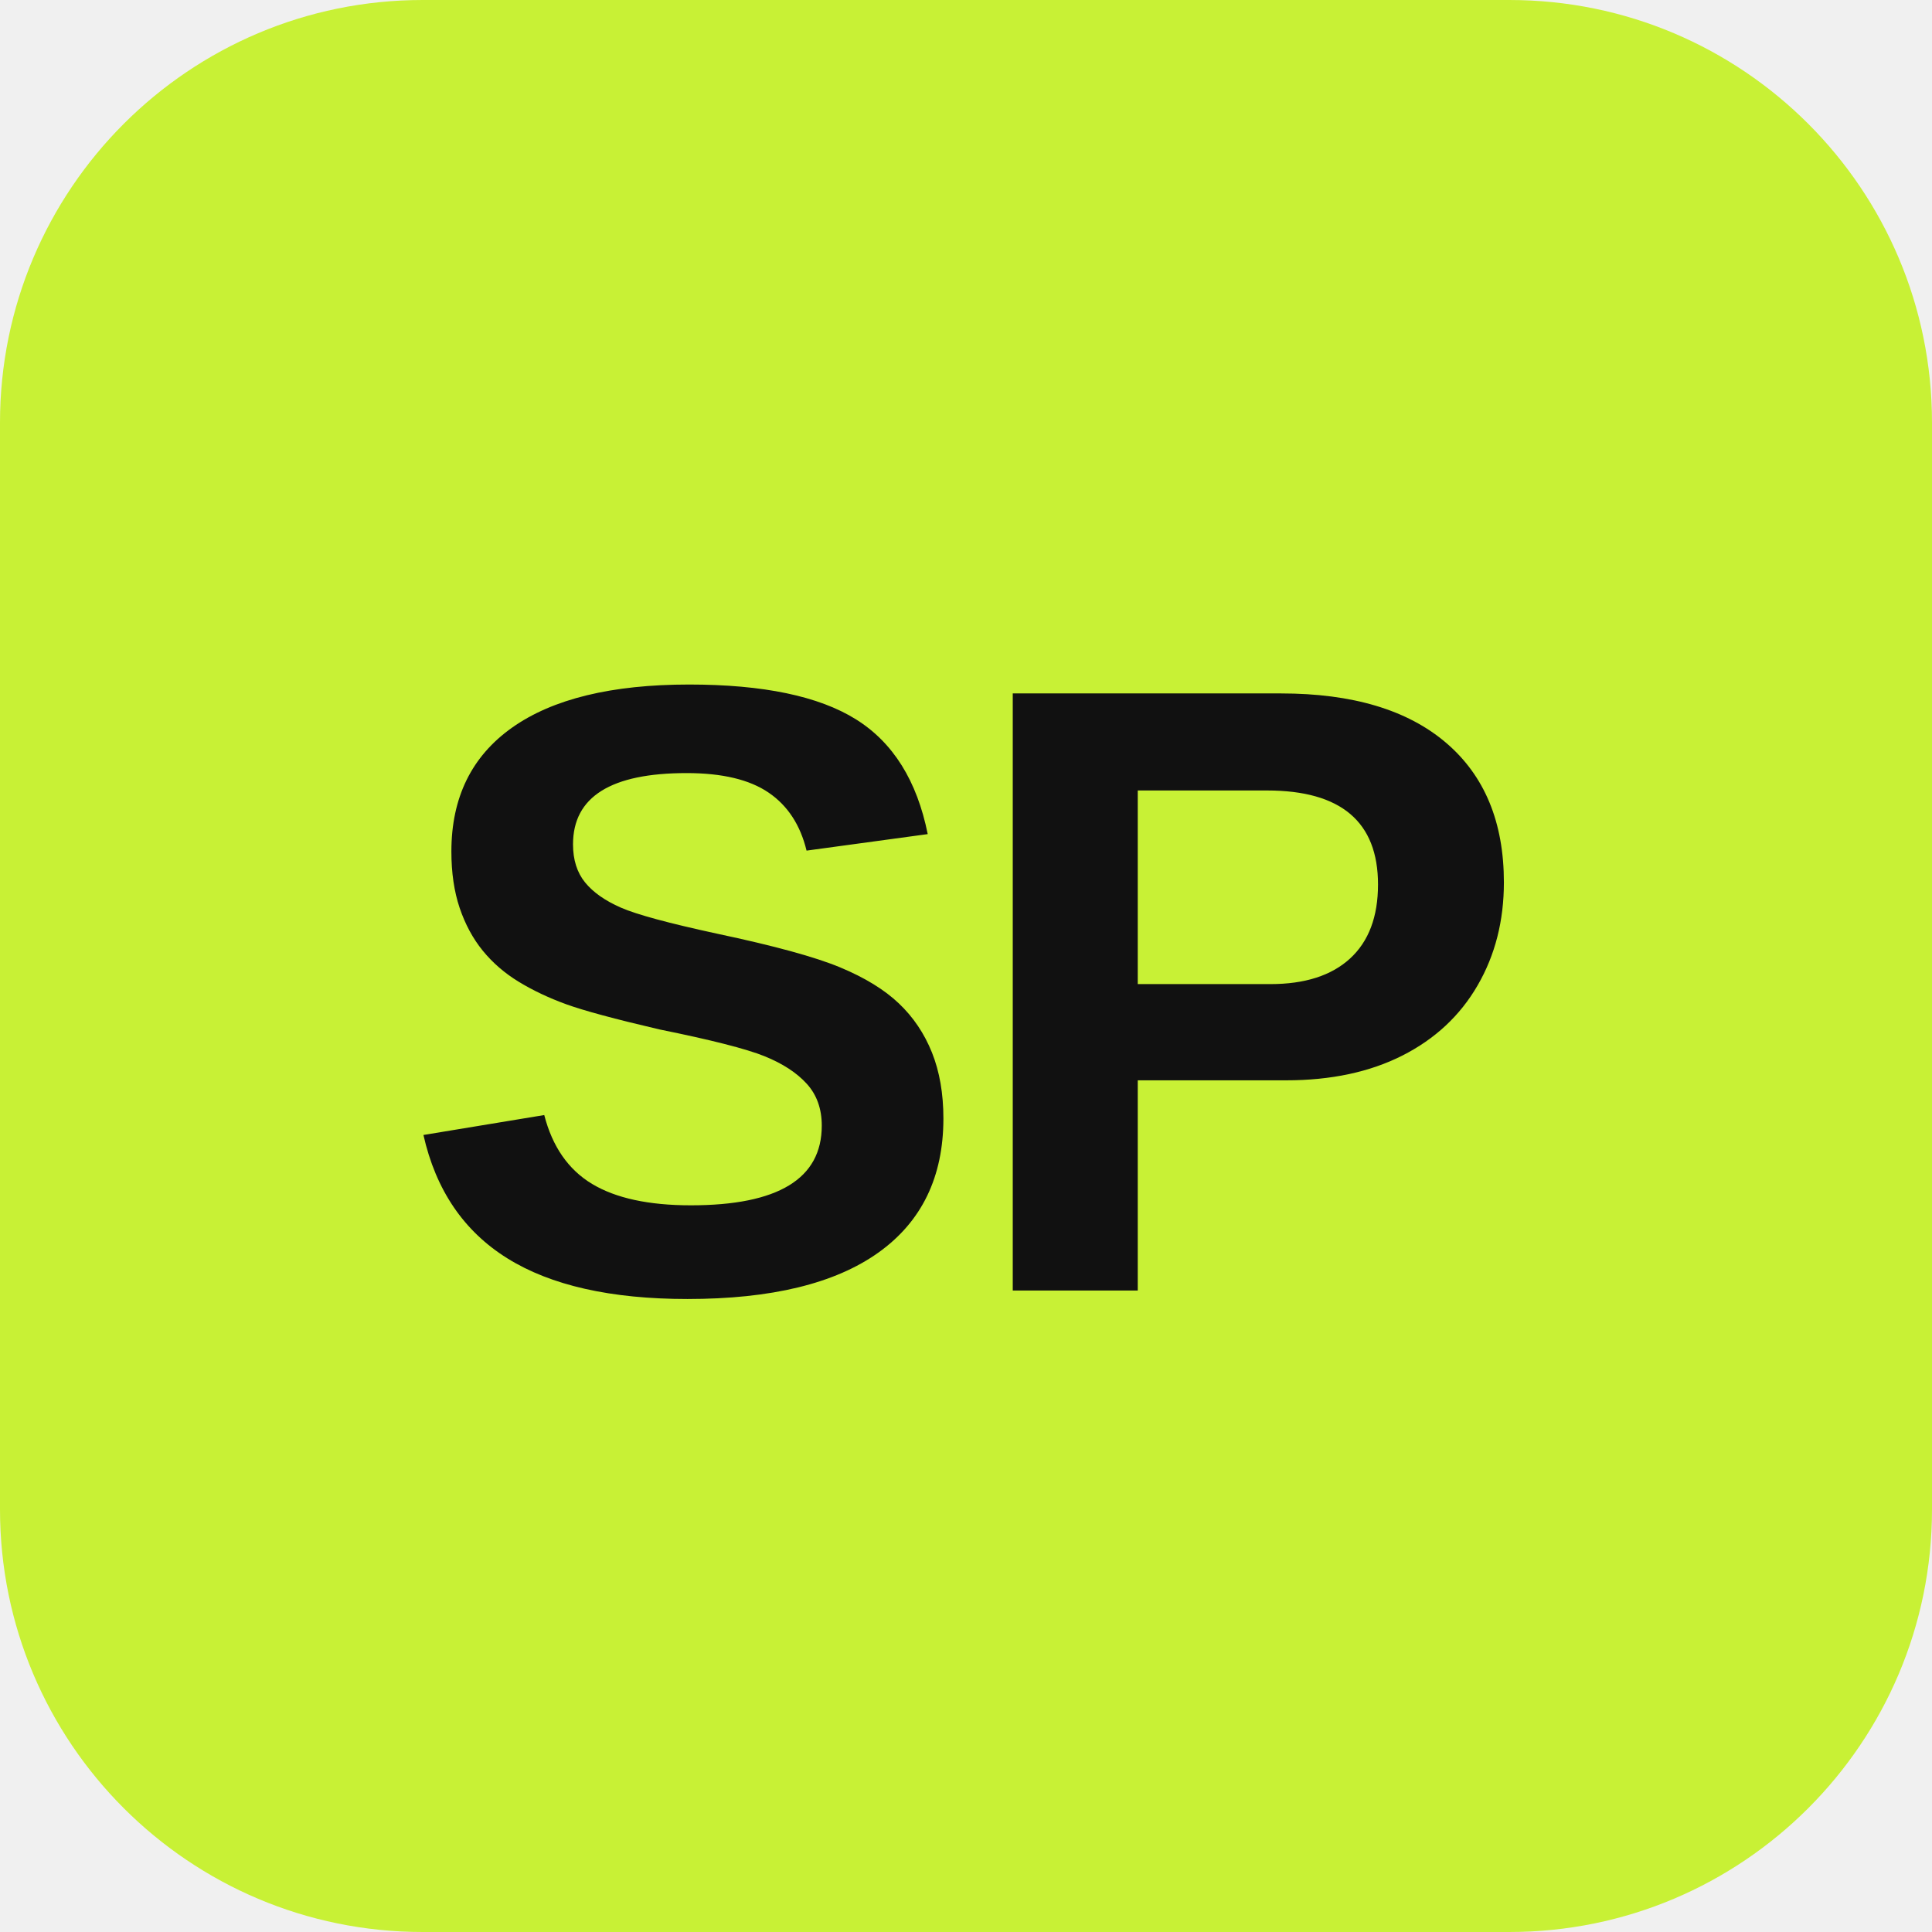
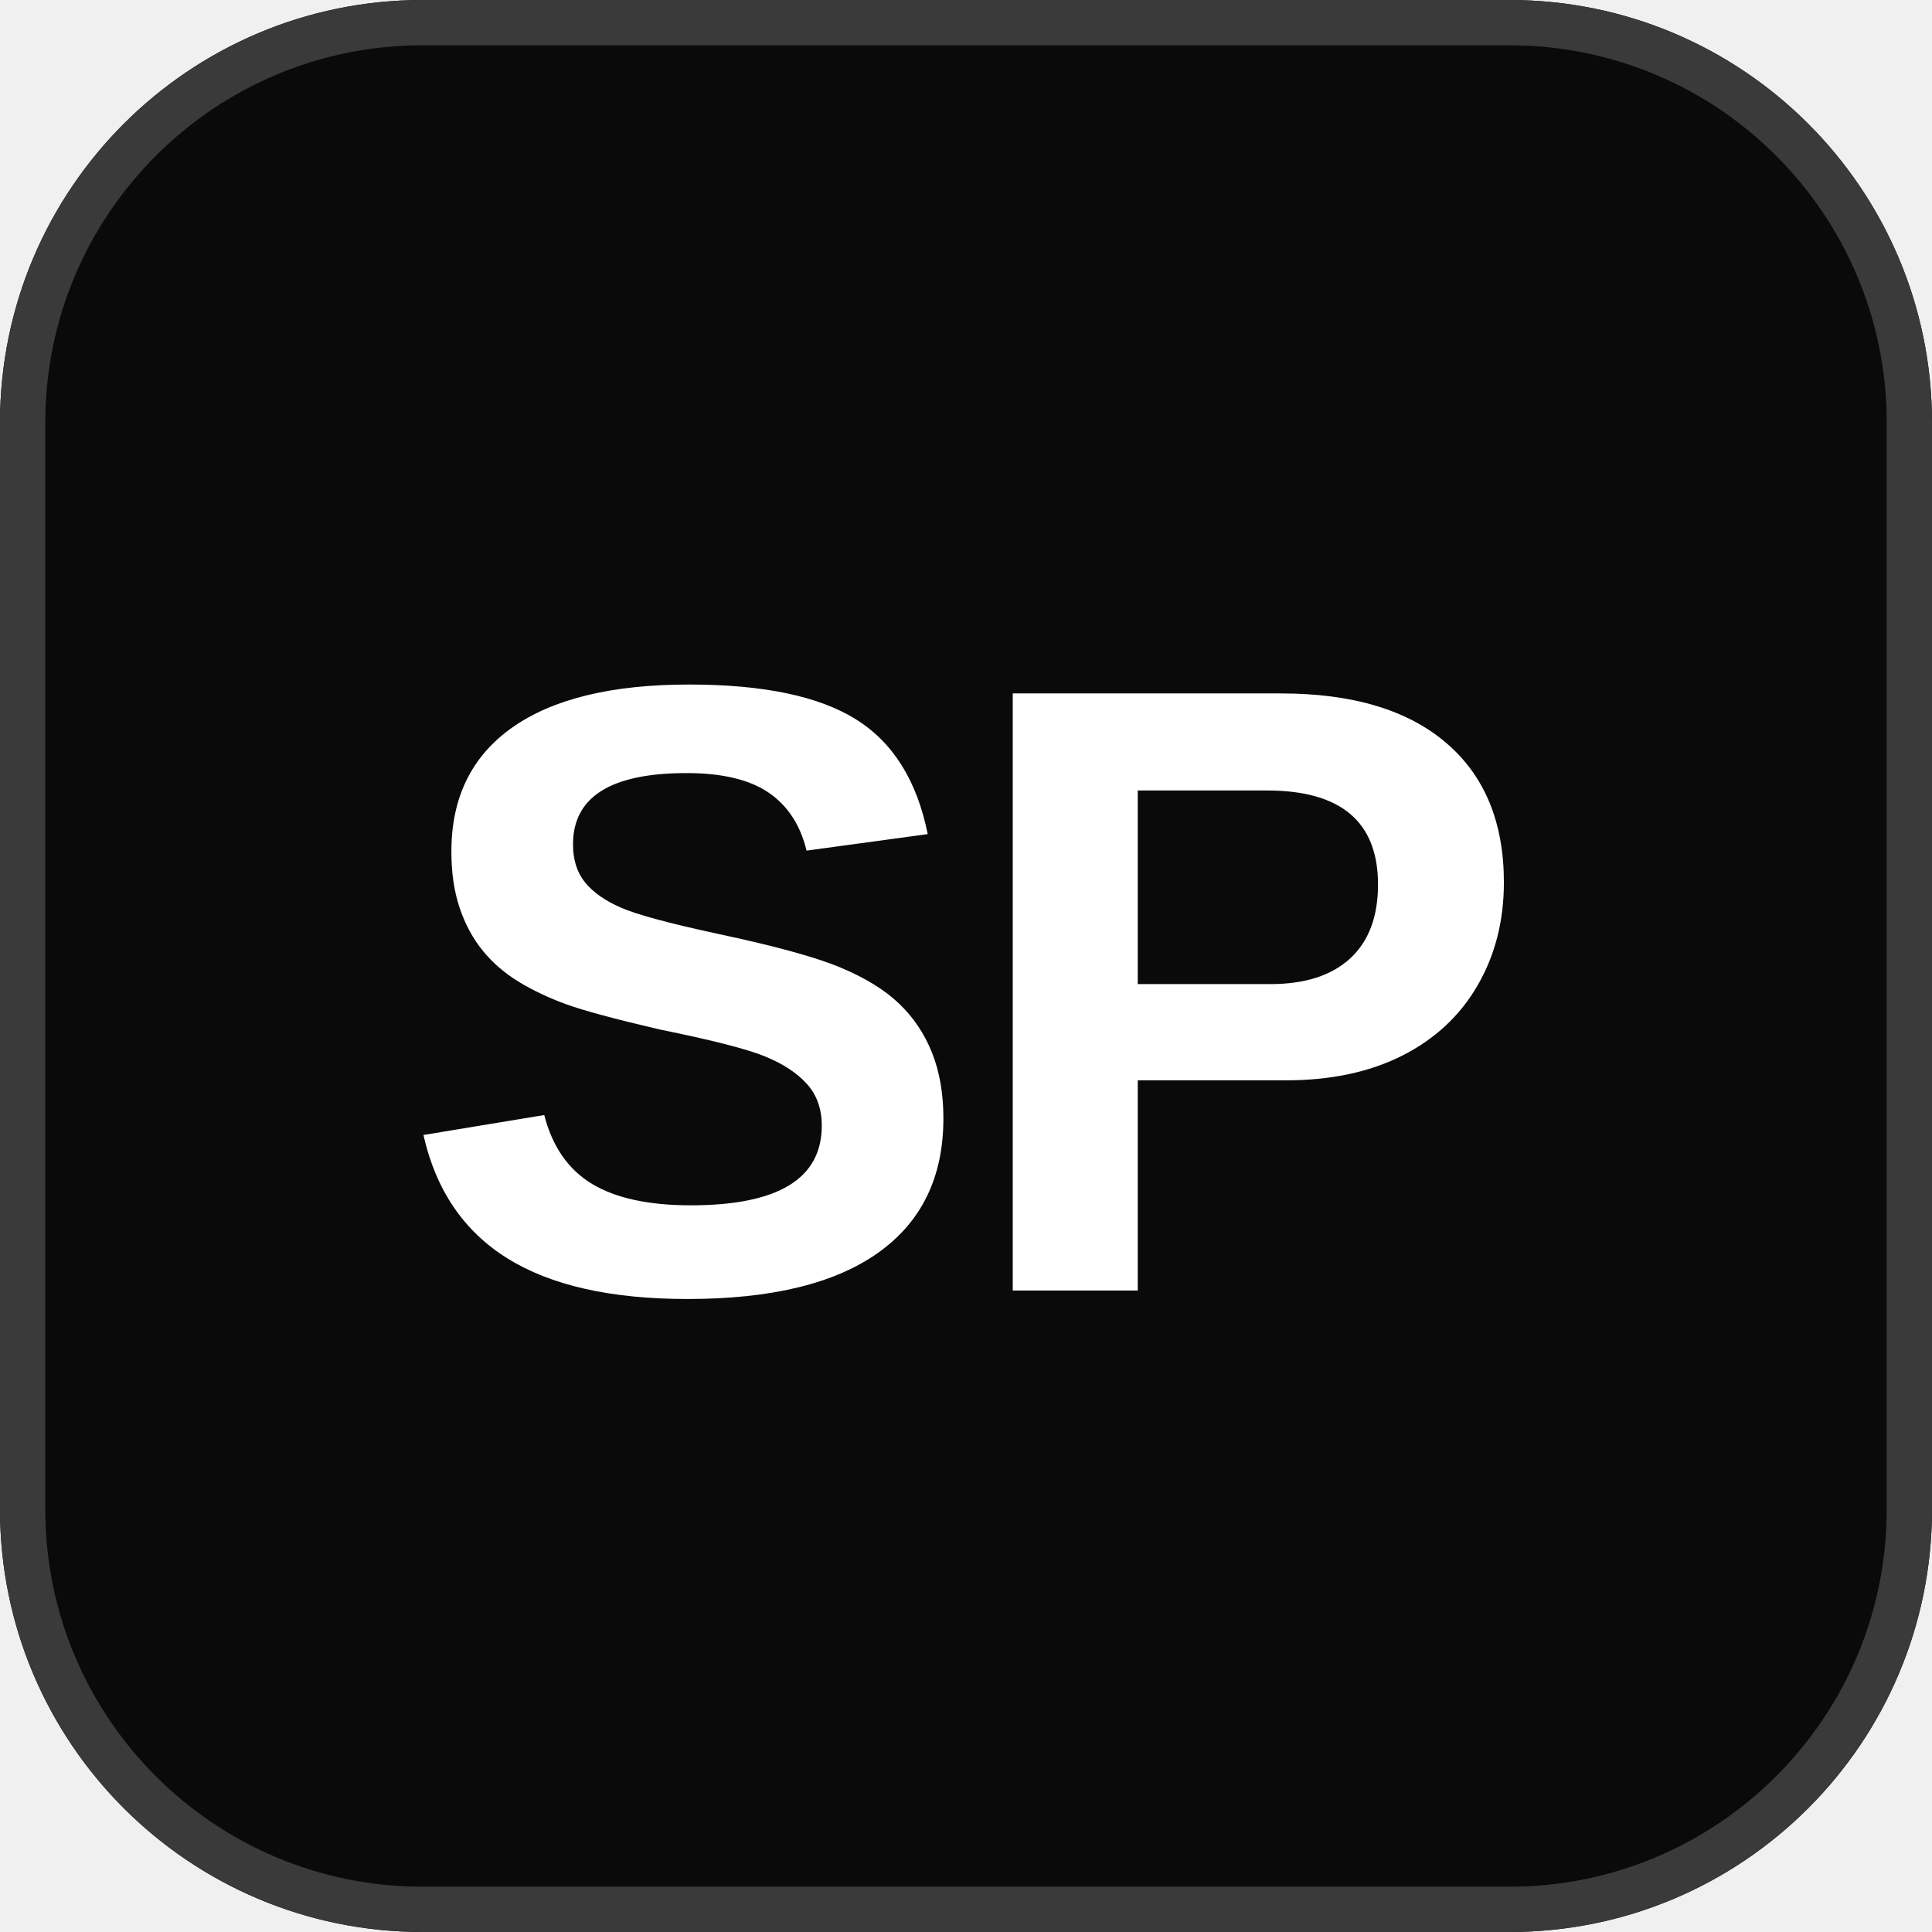
<svg xmlns="http://www.w3.org/2000/svg" width="512" height="512" viewBox="0 0 512 512">
-   <rect width="512" height="512" rx="112" fill="#c8f135" />
-   <text x="256" y="342" font-family="Arial, Helvetica, sans-serif" font-size="230" font-weight="800" fill="#111111" text-anchor="middle" letter-spacing="-6">SP</text>
+   <rect width="512" height="512" rx="112" fill="#0a0a0a" />
+   <rect x="6" y="6" width="500" height="500" rx="106" fill="none" stroke="#3a3a3a" stroke-width="12" />
+   <text x="256" y="342" font-family="Arial, Helvetica, sans-serif" font-size="230" font-weight="800" fill="#ffffff" text-anchor="middle" letter-spacing="-6">SP</text>
</svg>
